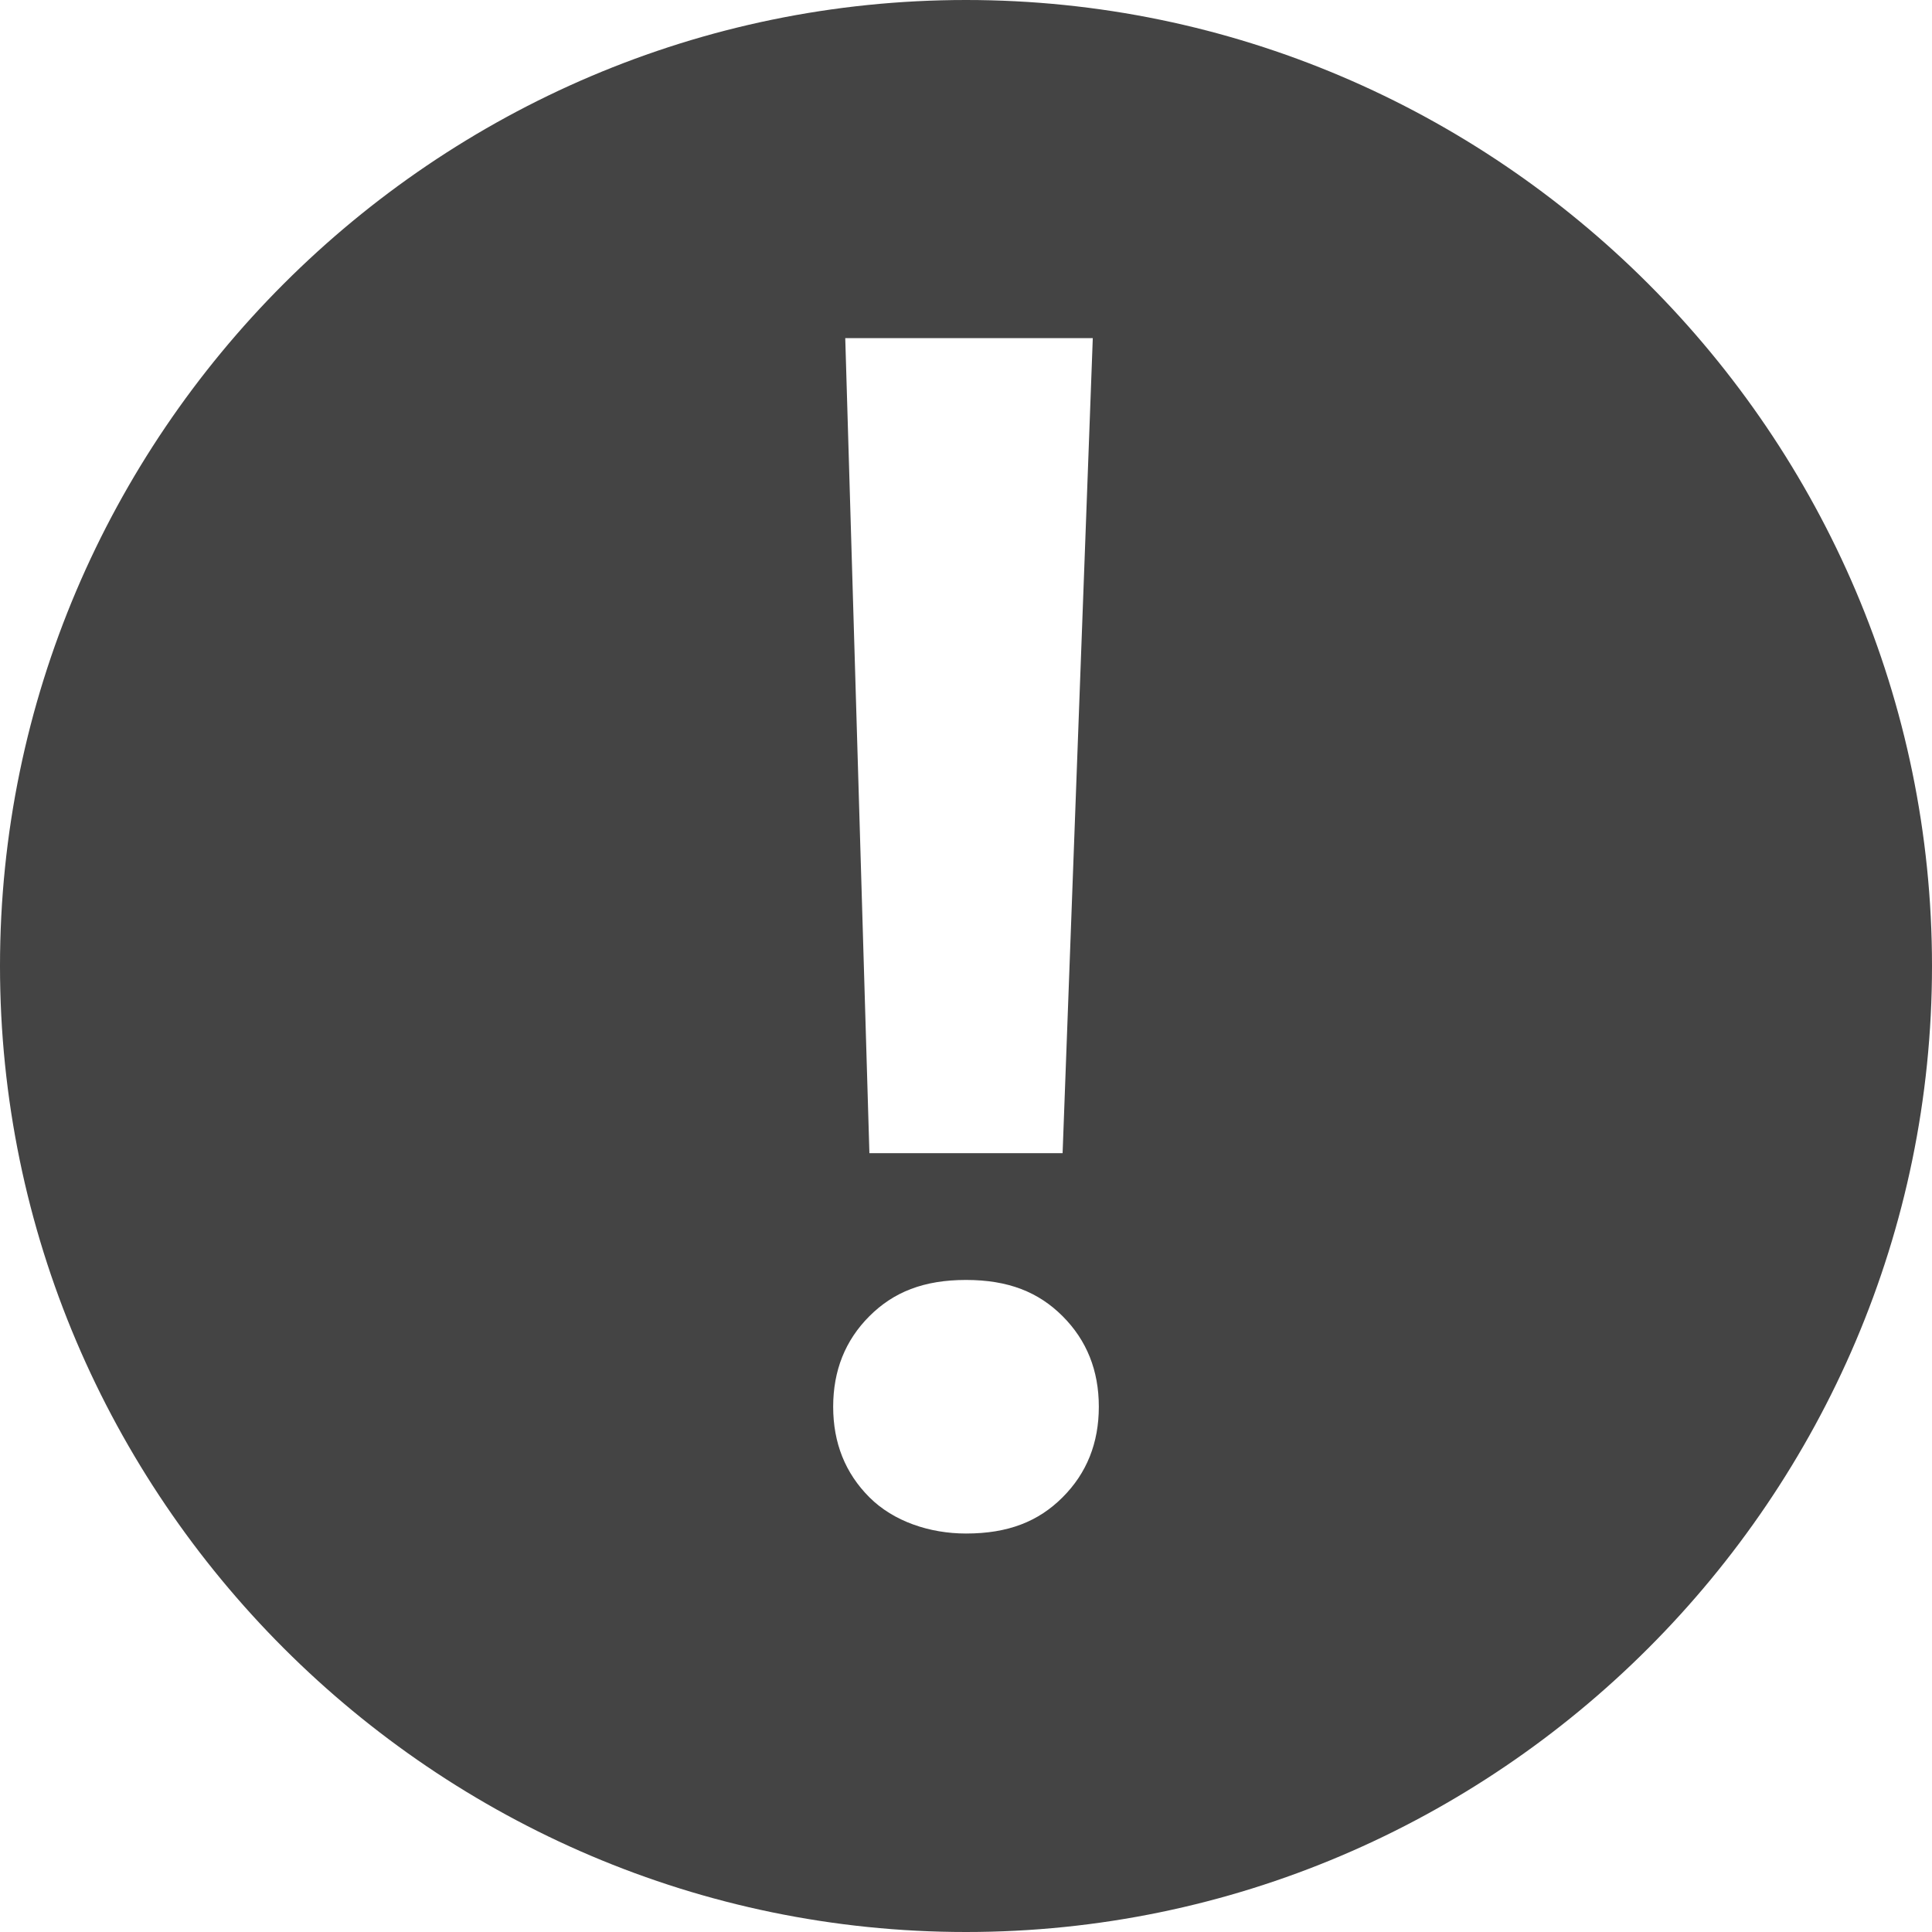
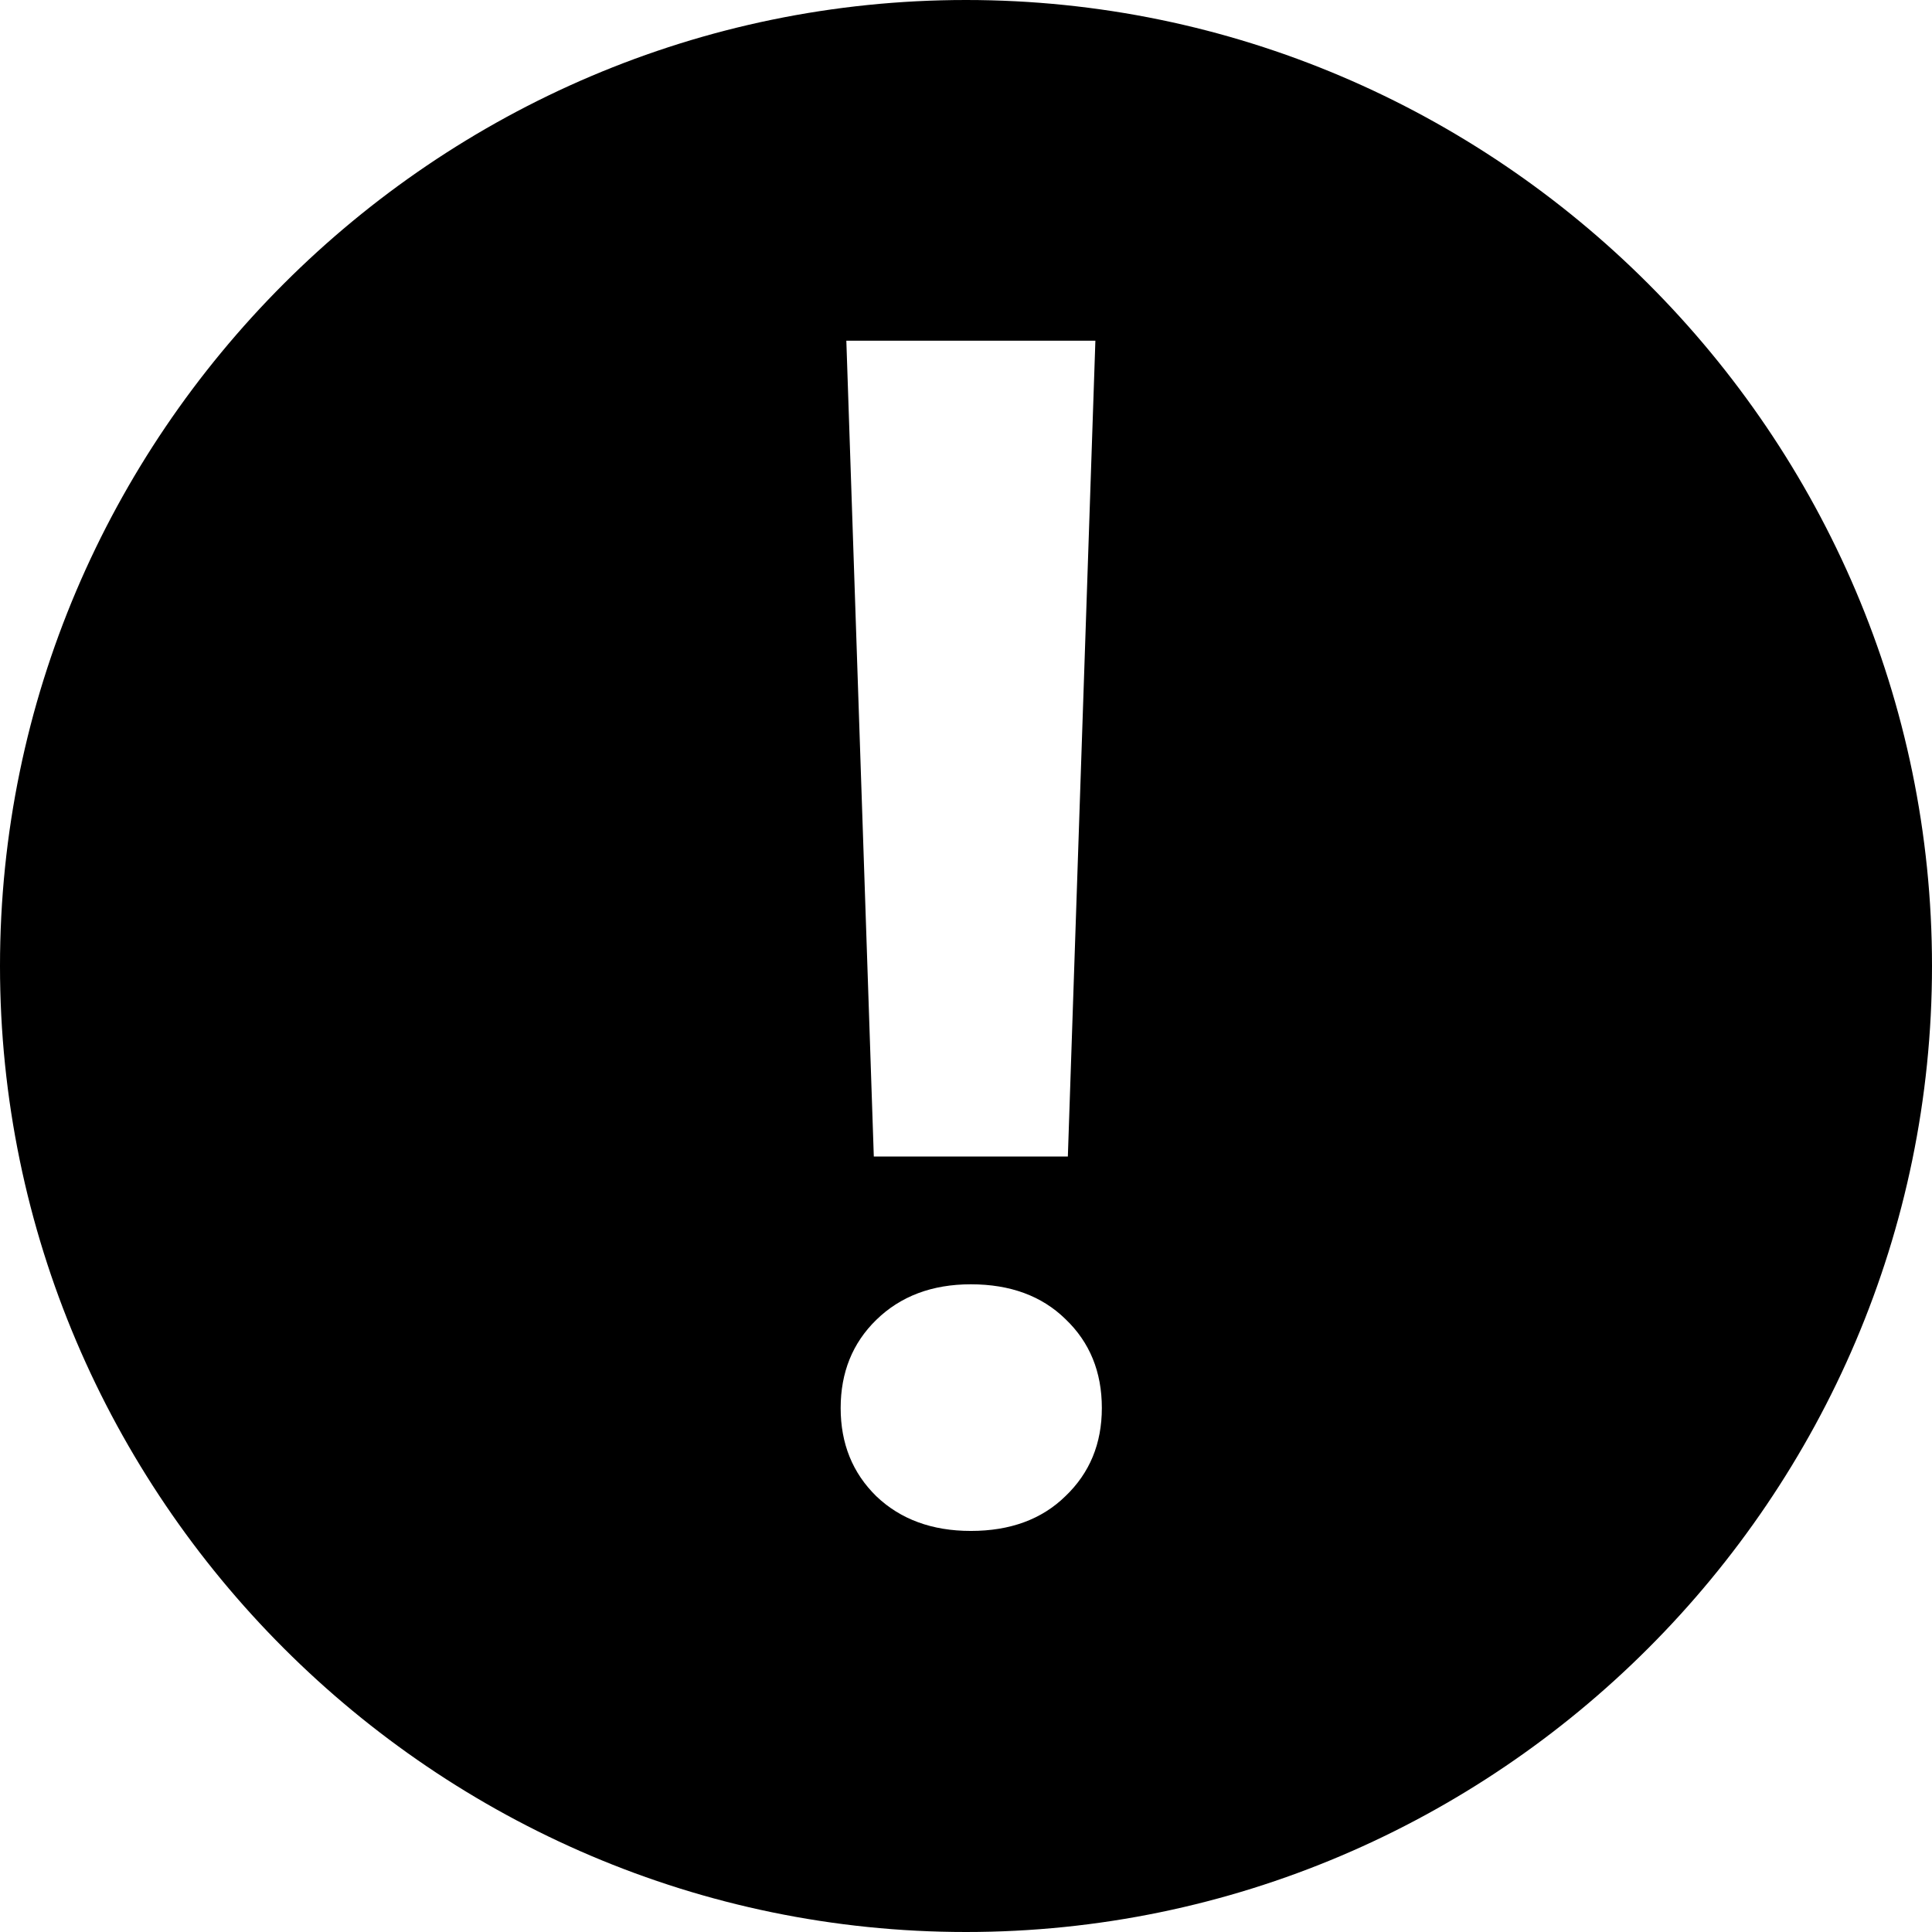
- <svg xmlns="http://www.w3.org/2000/svg" x="0" y="0" viewBox="0 0 32 32" width="32" height="32">
-   <g class="nc-icon-wrapper" fill="#444444">
-     <path d="M16 0C7.2 0 0 7.2 0 16s7.2 16 16 16 16-7.2 16-16S24.8 0 16 0zm2.1 5.6l-.5 13.5h-3.2L14 5.6h4.1zm-.5 19.2c-.4.4-.9.6-1.6.6-.6 0-1.2-.2-1.6-.6-.4-.4-.6-.9-.6-1.5s.2-1.1.6-1.5c.4-.4.9-.6 1.6-.6.7 0 1.2.2 1.6.6.4.4.6.9.6 1.5s-.2 1.1-.6 1.5z" />
+ <svg xmlns="http://www.w3.org/2000/svg" width="32" height="32" viewBox="0 0 32 32">
+   <g class="nc-icon-wrapper" fill="#000000">
+     <path fill-rule="evenodd" d="M0 16C0 7.2 7.2 0 16 0s16 7.2 16 16-7.2 16-16 16S0 24.8 0 16zm14.473 3.156h3.214l.456-13.513h-4.125l.455 13.513zm3.174 2.692c-.392-.384-.915-.576-1.567-.576-.642 0-1.165.197-1.567.59-.393.384-.589.87-.589 1.46 0 .589.197 1.075.59 1.46.401.383.924.575 1.566.575.652 0 1.175-.192 1.567-.576.402-.384.603-.87.603-1.46 0-.598-.2-1.089-.603-1.473z" />
  </g>
</svg>
